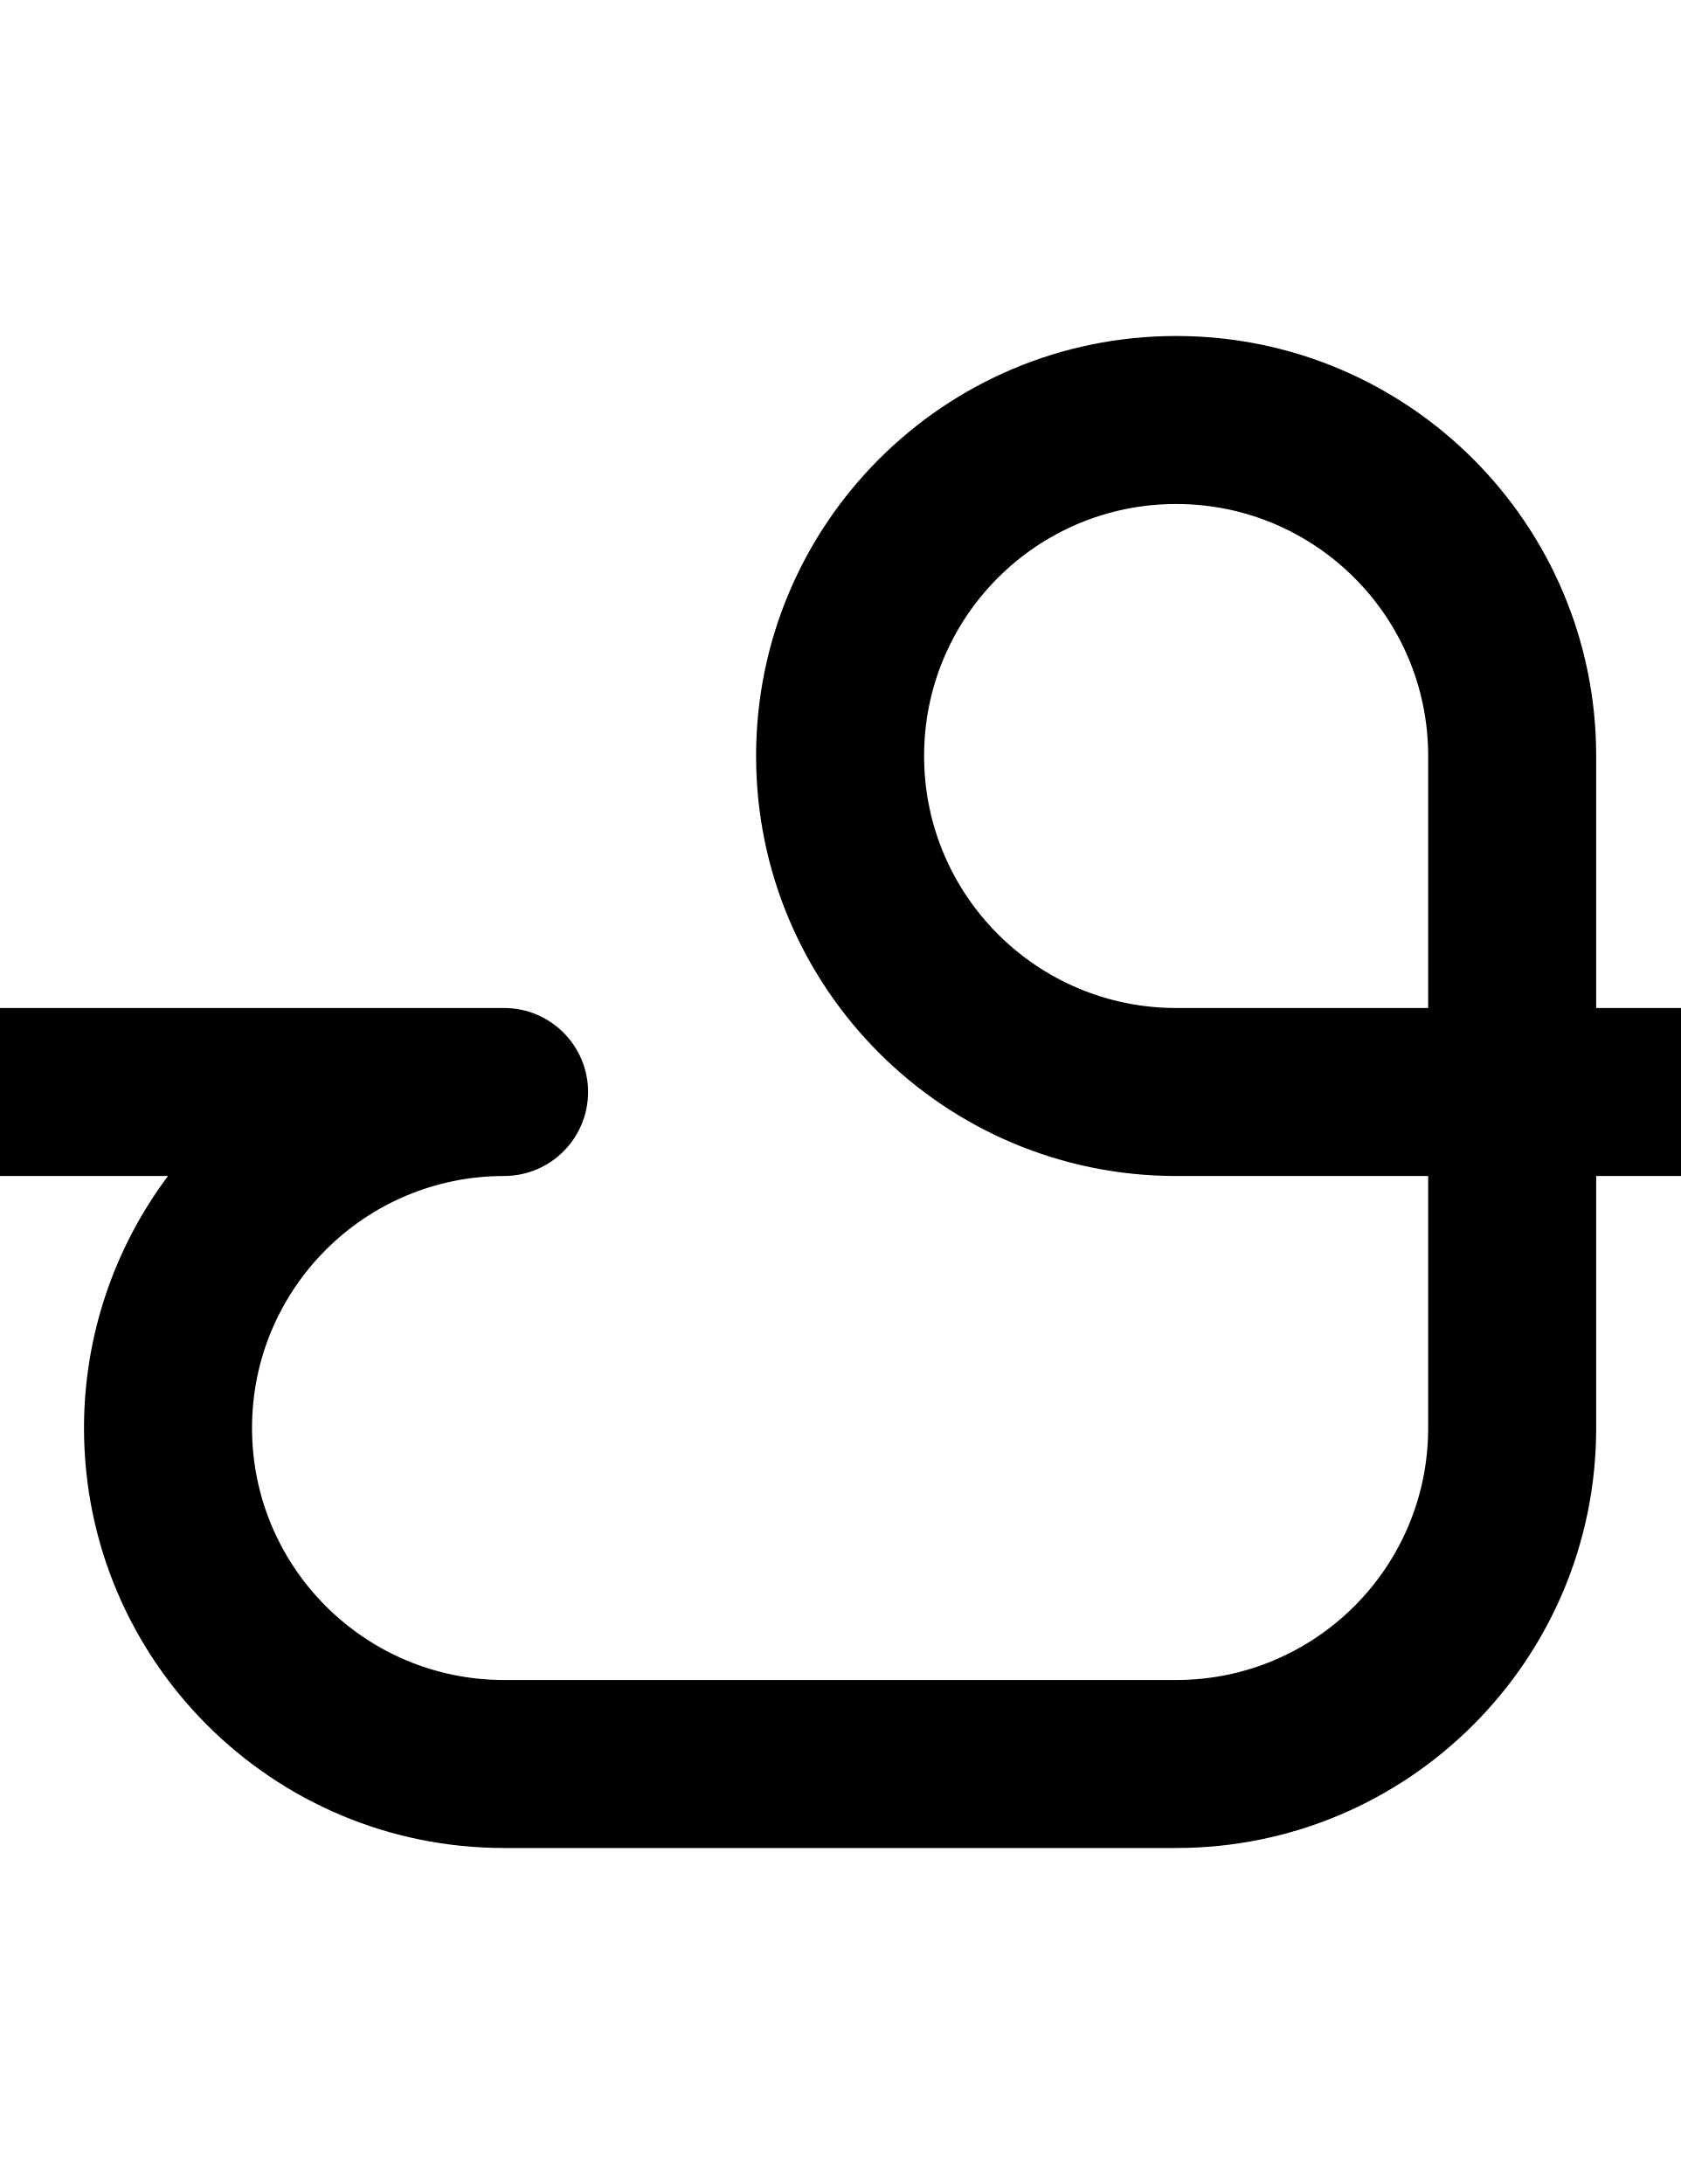
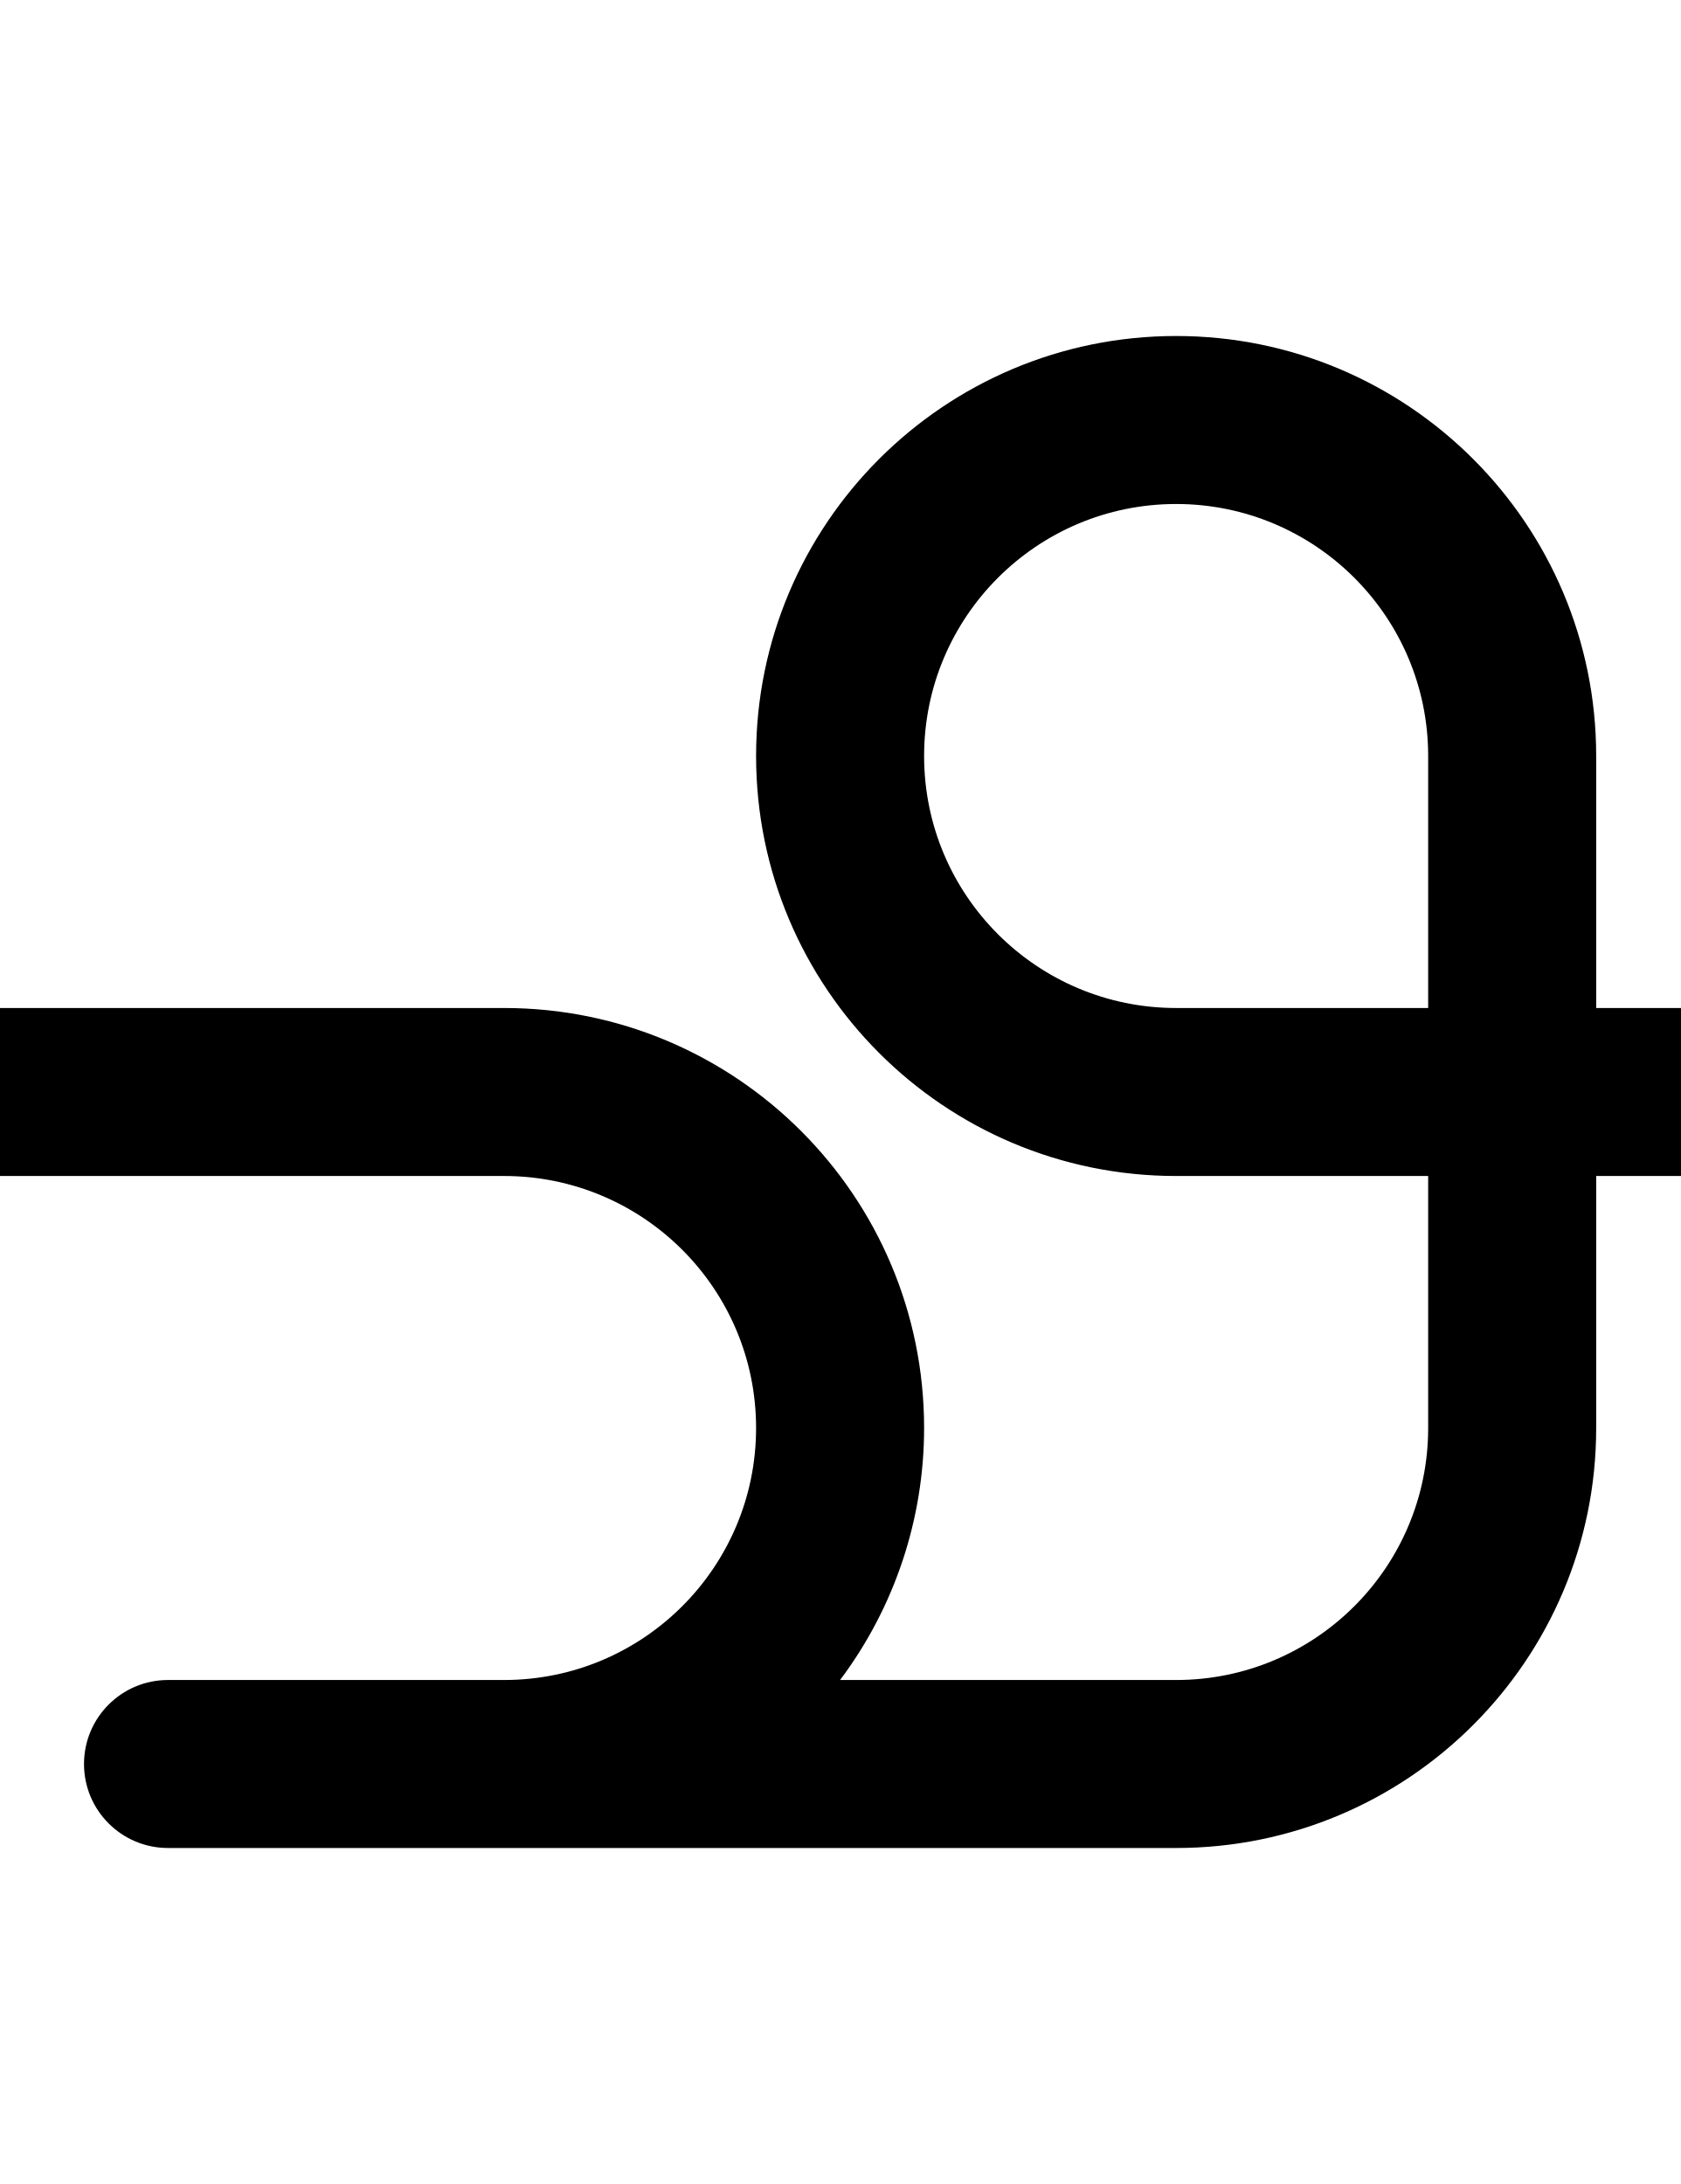
<svg xmlns="http://www.w3.org/2000/svg" width="500" height="650">
-   <path d="M 350 100 A 125 125 0 0 0 225 225 A 125 125 0 0 0 350 350 L 425 350 L 425 425 A 75 75 0 0 1 350 500 L 275 500 L 225 500 L 150 500 A 75 75 0 0 1 75 425 A 75 75 0 0 1 150 350 A 25 25 0 0 0 175 325 A 25 25 0 0 0 150 300 L 0 300 A 25 25 0 0 0 -25 325 A 25 25 0 0 0 0 350 L 50 350 A 125 125 0 0 0 25 425 A 125 125 0 0 0 150 550 L 225 550 L 275 550 L 350 550 A 125 125 0 0 0 475 425 L 475 350 L 500 350 A 25 25 0 0 0 525 325 A 25 25 0 0 0 500 300 L 475 300 L 475 225 A 125 125 0 0 0 350 100 z M 350 150 A 75 75 0 0 1 425 225 L 425 300 L 350 300 A 75 75 0 0 1 275 225 A 75 75 0 0 1 350 150 z " />
+   <path d="m 350,550 c 69.036,0 125,-55.964 125,-125 v -75 h 25 c 13.807,0 25,-11.193 25,-25 0,-13.807 -11.193,-25 -25,-25 h -25 v -75 c 0,-69.036 -55.964,-125 -125,-125 -69.036,0 -125,55.964 -125,125 0,69.036 55.964,125 125,125 h 75 v 75 c 0,41.421 -33.579,75 -75,75 H 250 c 16.228,-21.637 25,-47.954 25,-75 0,-69.036 -55.964,-125 -125,-125 H 0 c -13.807,0 -25,11.193 -25,25 0,13.807 11.193,25 25,25 h 150 c 41.421,0 75,33.579 75,75 0,41.421 -33.579,75 -75,75 H 50 c -13.807,0 -25,11.193 -25,25 0,13.807 11.193,25 25,25 z m 75,-250 h -75 c -41.421,0 -75,-33.579 -75,-75 0,-41.421 33.579,-75 75,-75 41.421,0 75,33.579 75,75 z" />
</svg>
